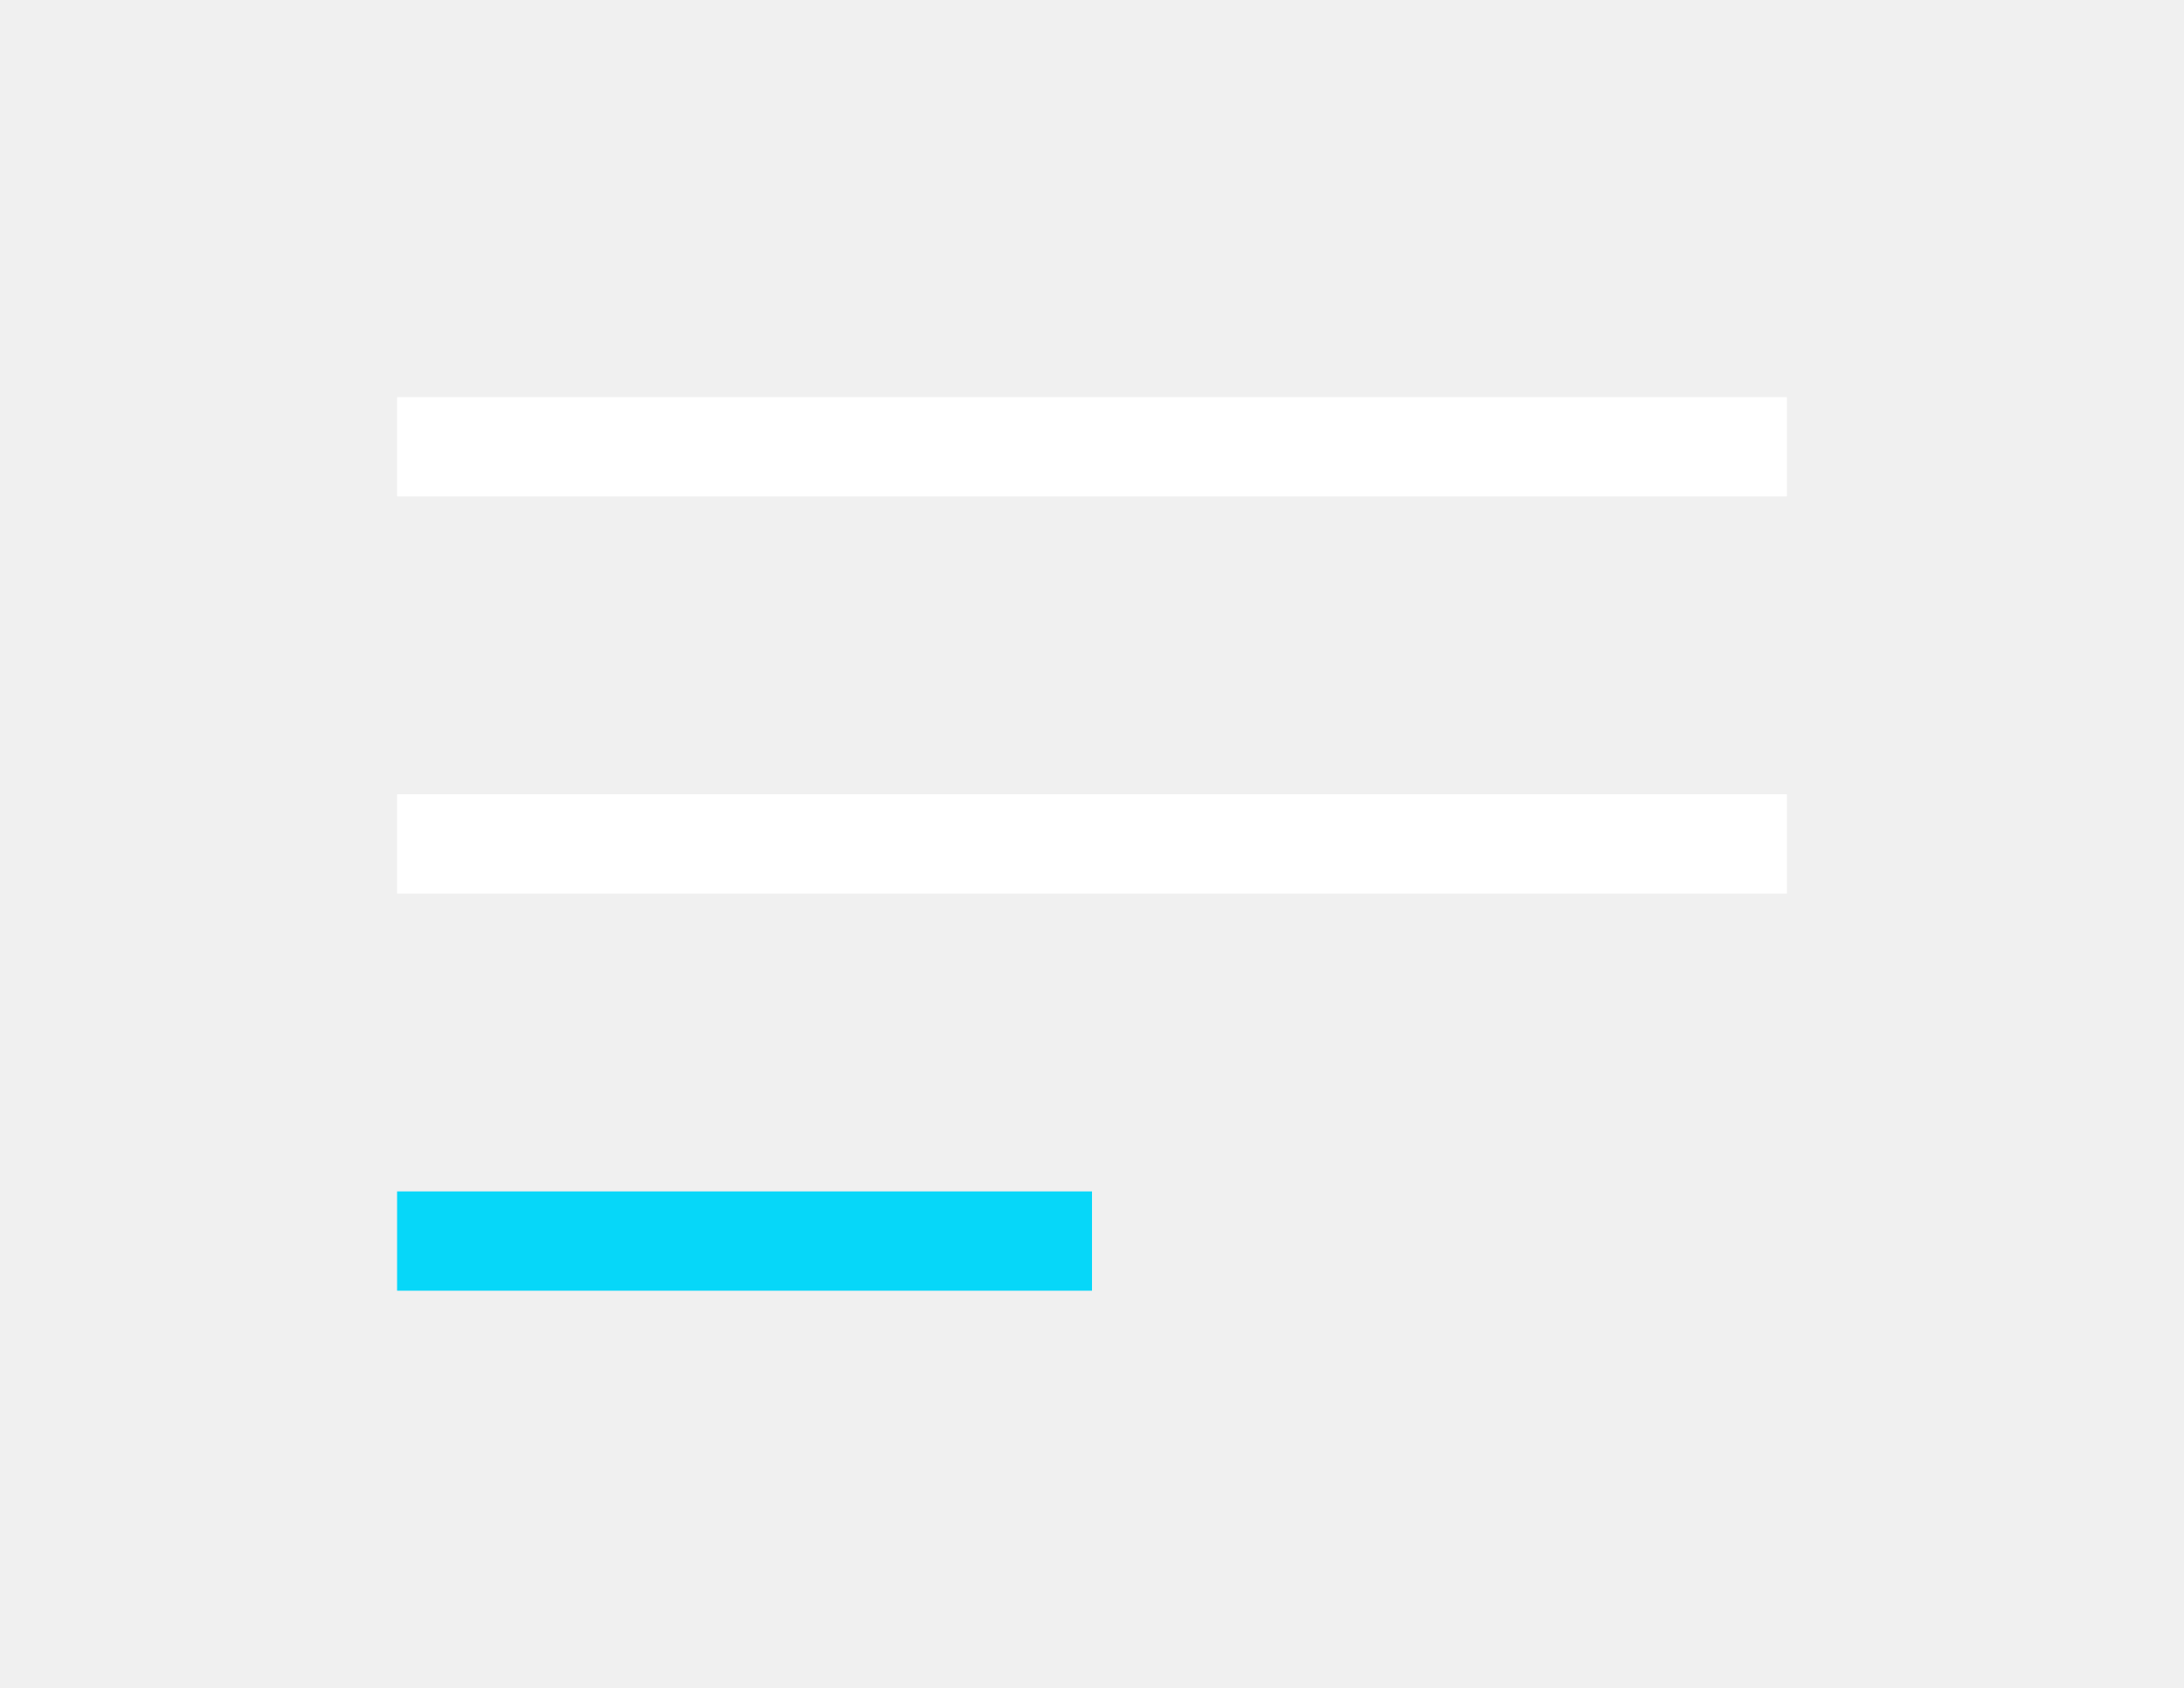
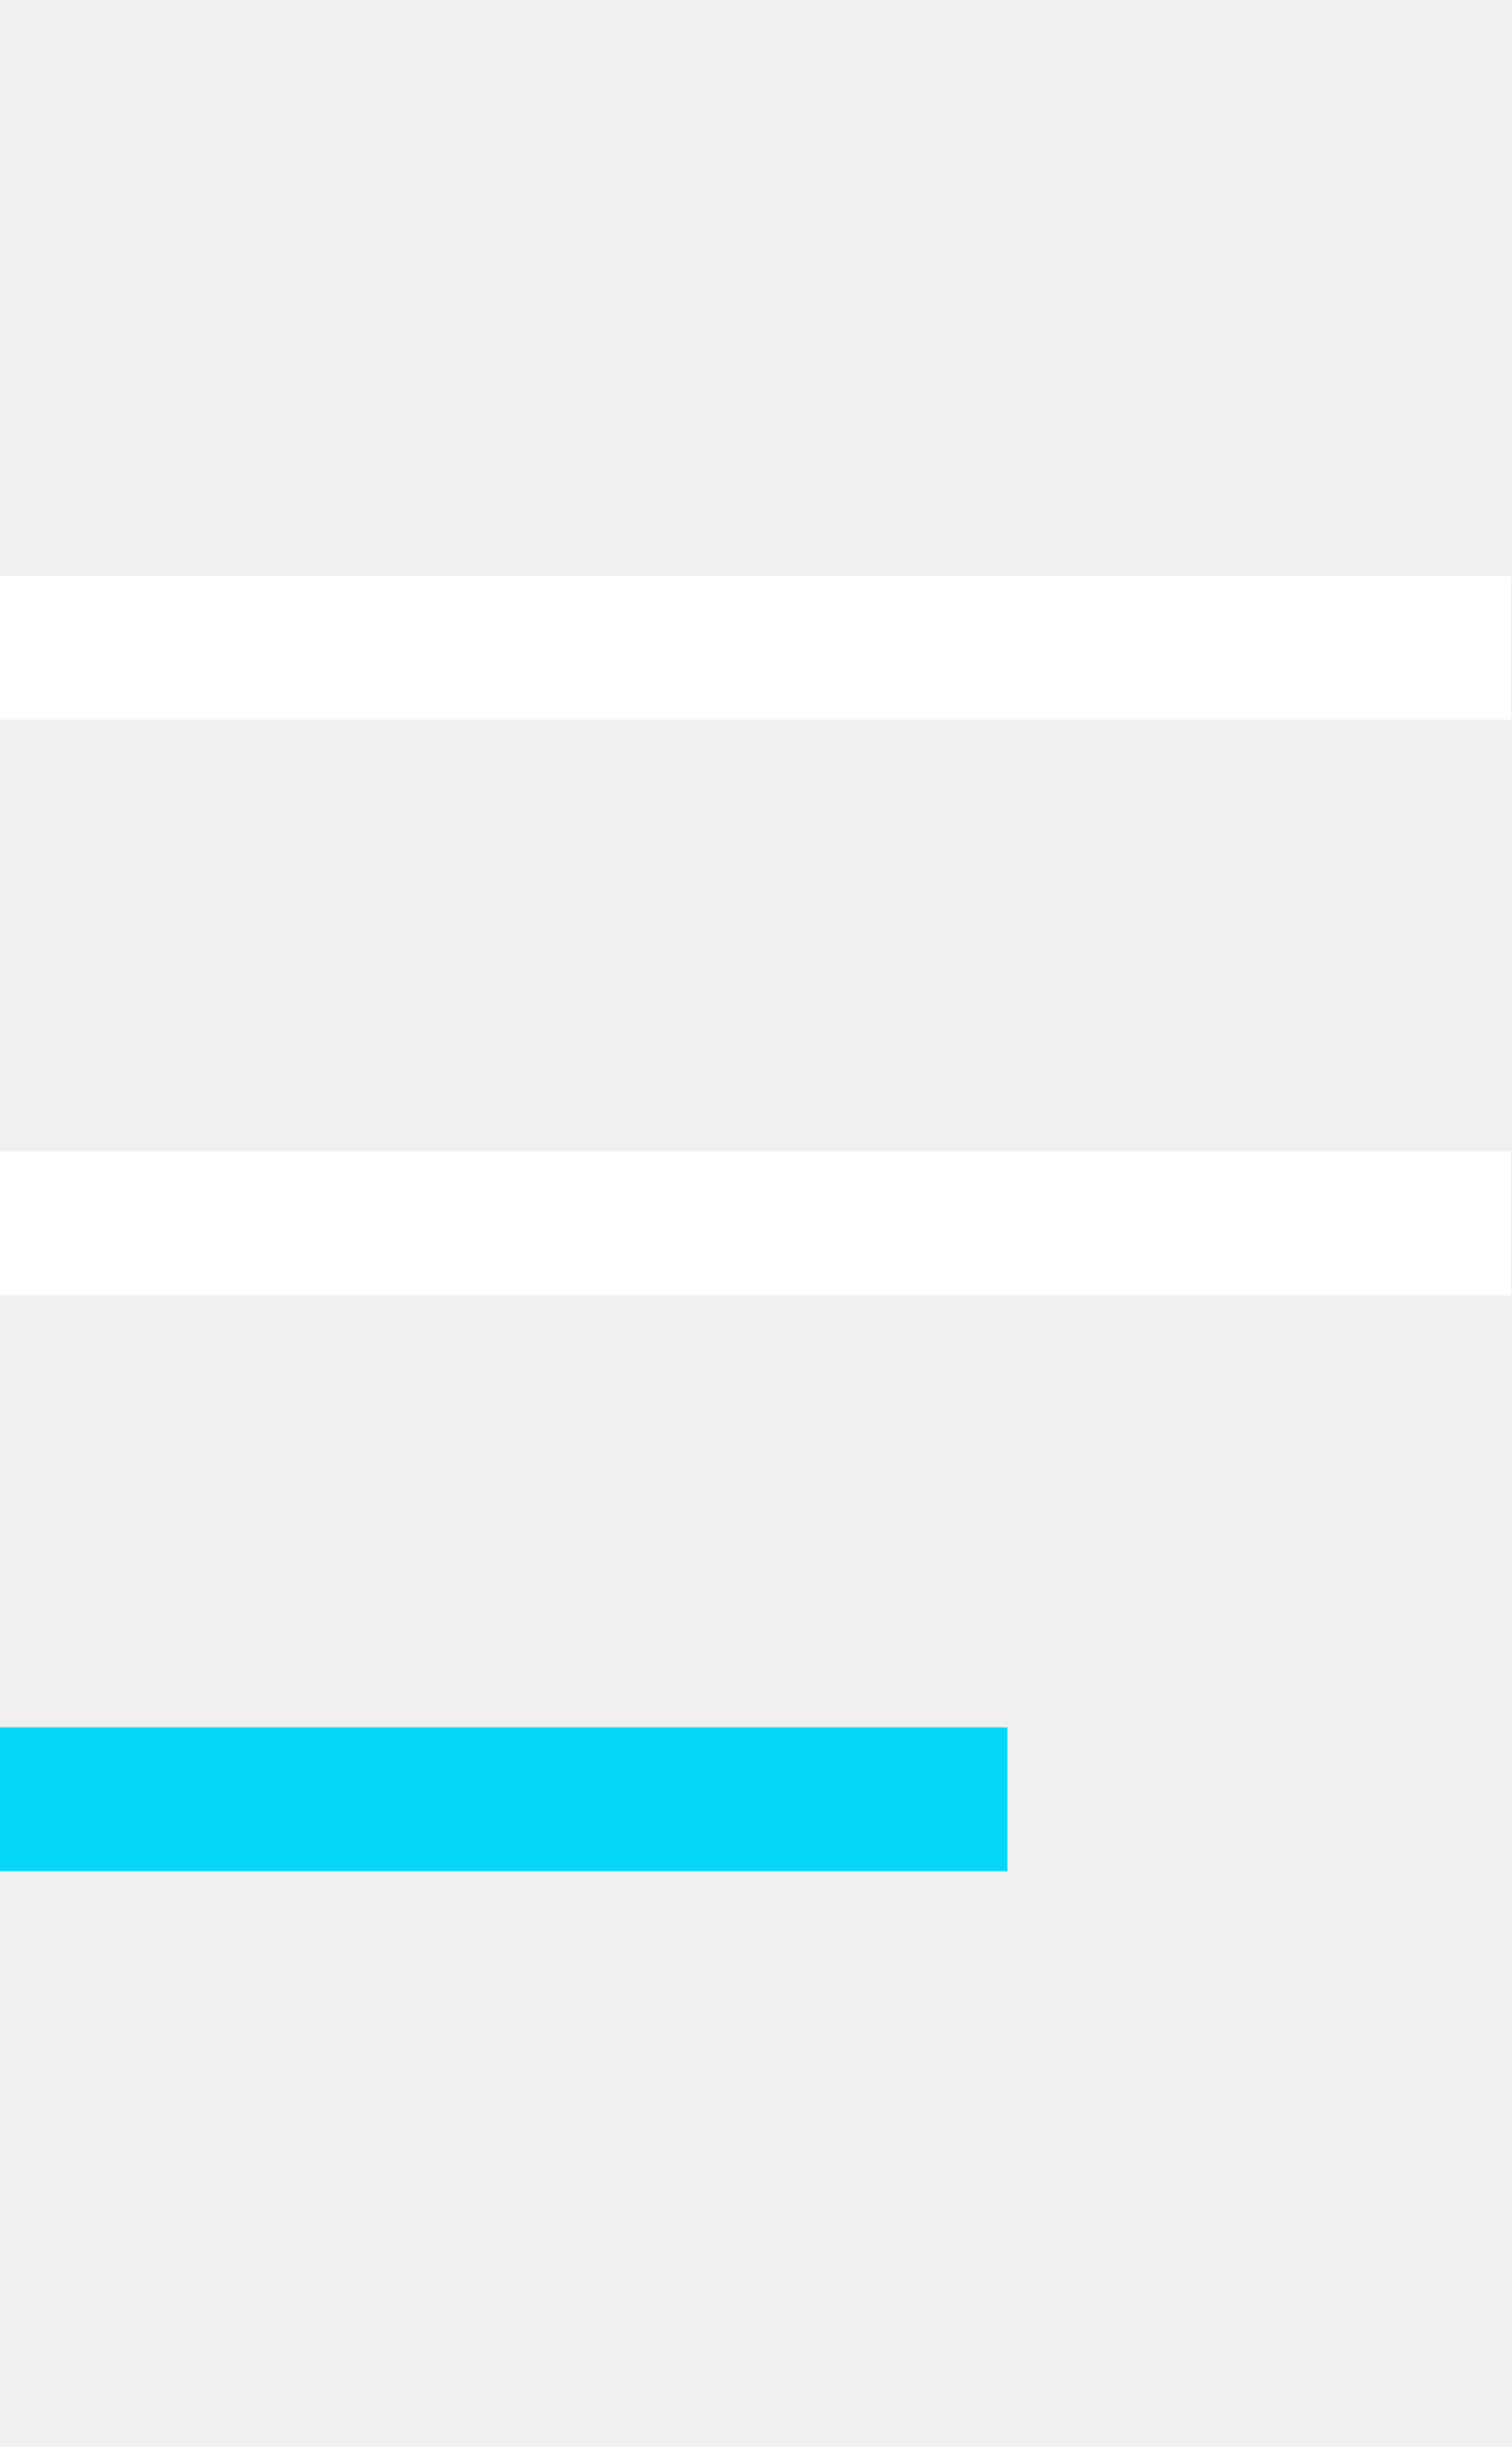
- <svg xmlns="http://www.w3.org/2000/svg" width="44" height="34" viewBox="0 0 44 34" fill="none">
-   <rect x="8" y="8" width="28" height="2" fill="white" />
-   <rect x="8" y="16" width="28" height="2" fill="white" />
-   <rect x="8" y="24" width="14" height="2" fill="#06D7F9" />
+ <svg xmlns="http://www.w3.org/2000/svg" width="21" height="34" viewBox="0 0 21 34" fill="none">
+   <g clip-path="url(#clip0_5395_3516)">
+     <rect y="8" width="28" height="2" fill="white" />
+     <rect y="16" width="28" height="2" fill="white" />
+     <rect y="24" width="14" height="2" fill="#06D7F9" />
+   </g>
+   <defs>
+     <clipPath id="clip0_5395_3516">
+       <rect width="21" height="34" fill="white" />
+     </clipPath>
+   </defs>
</svg>
